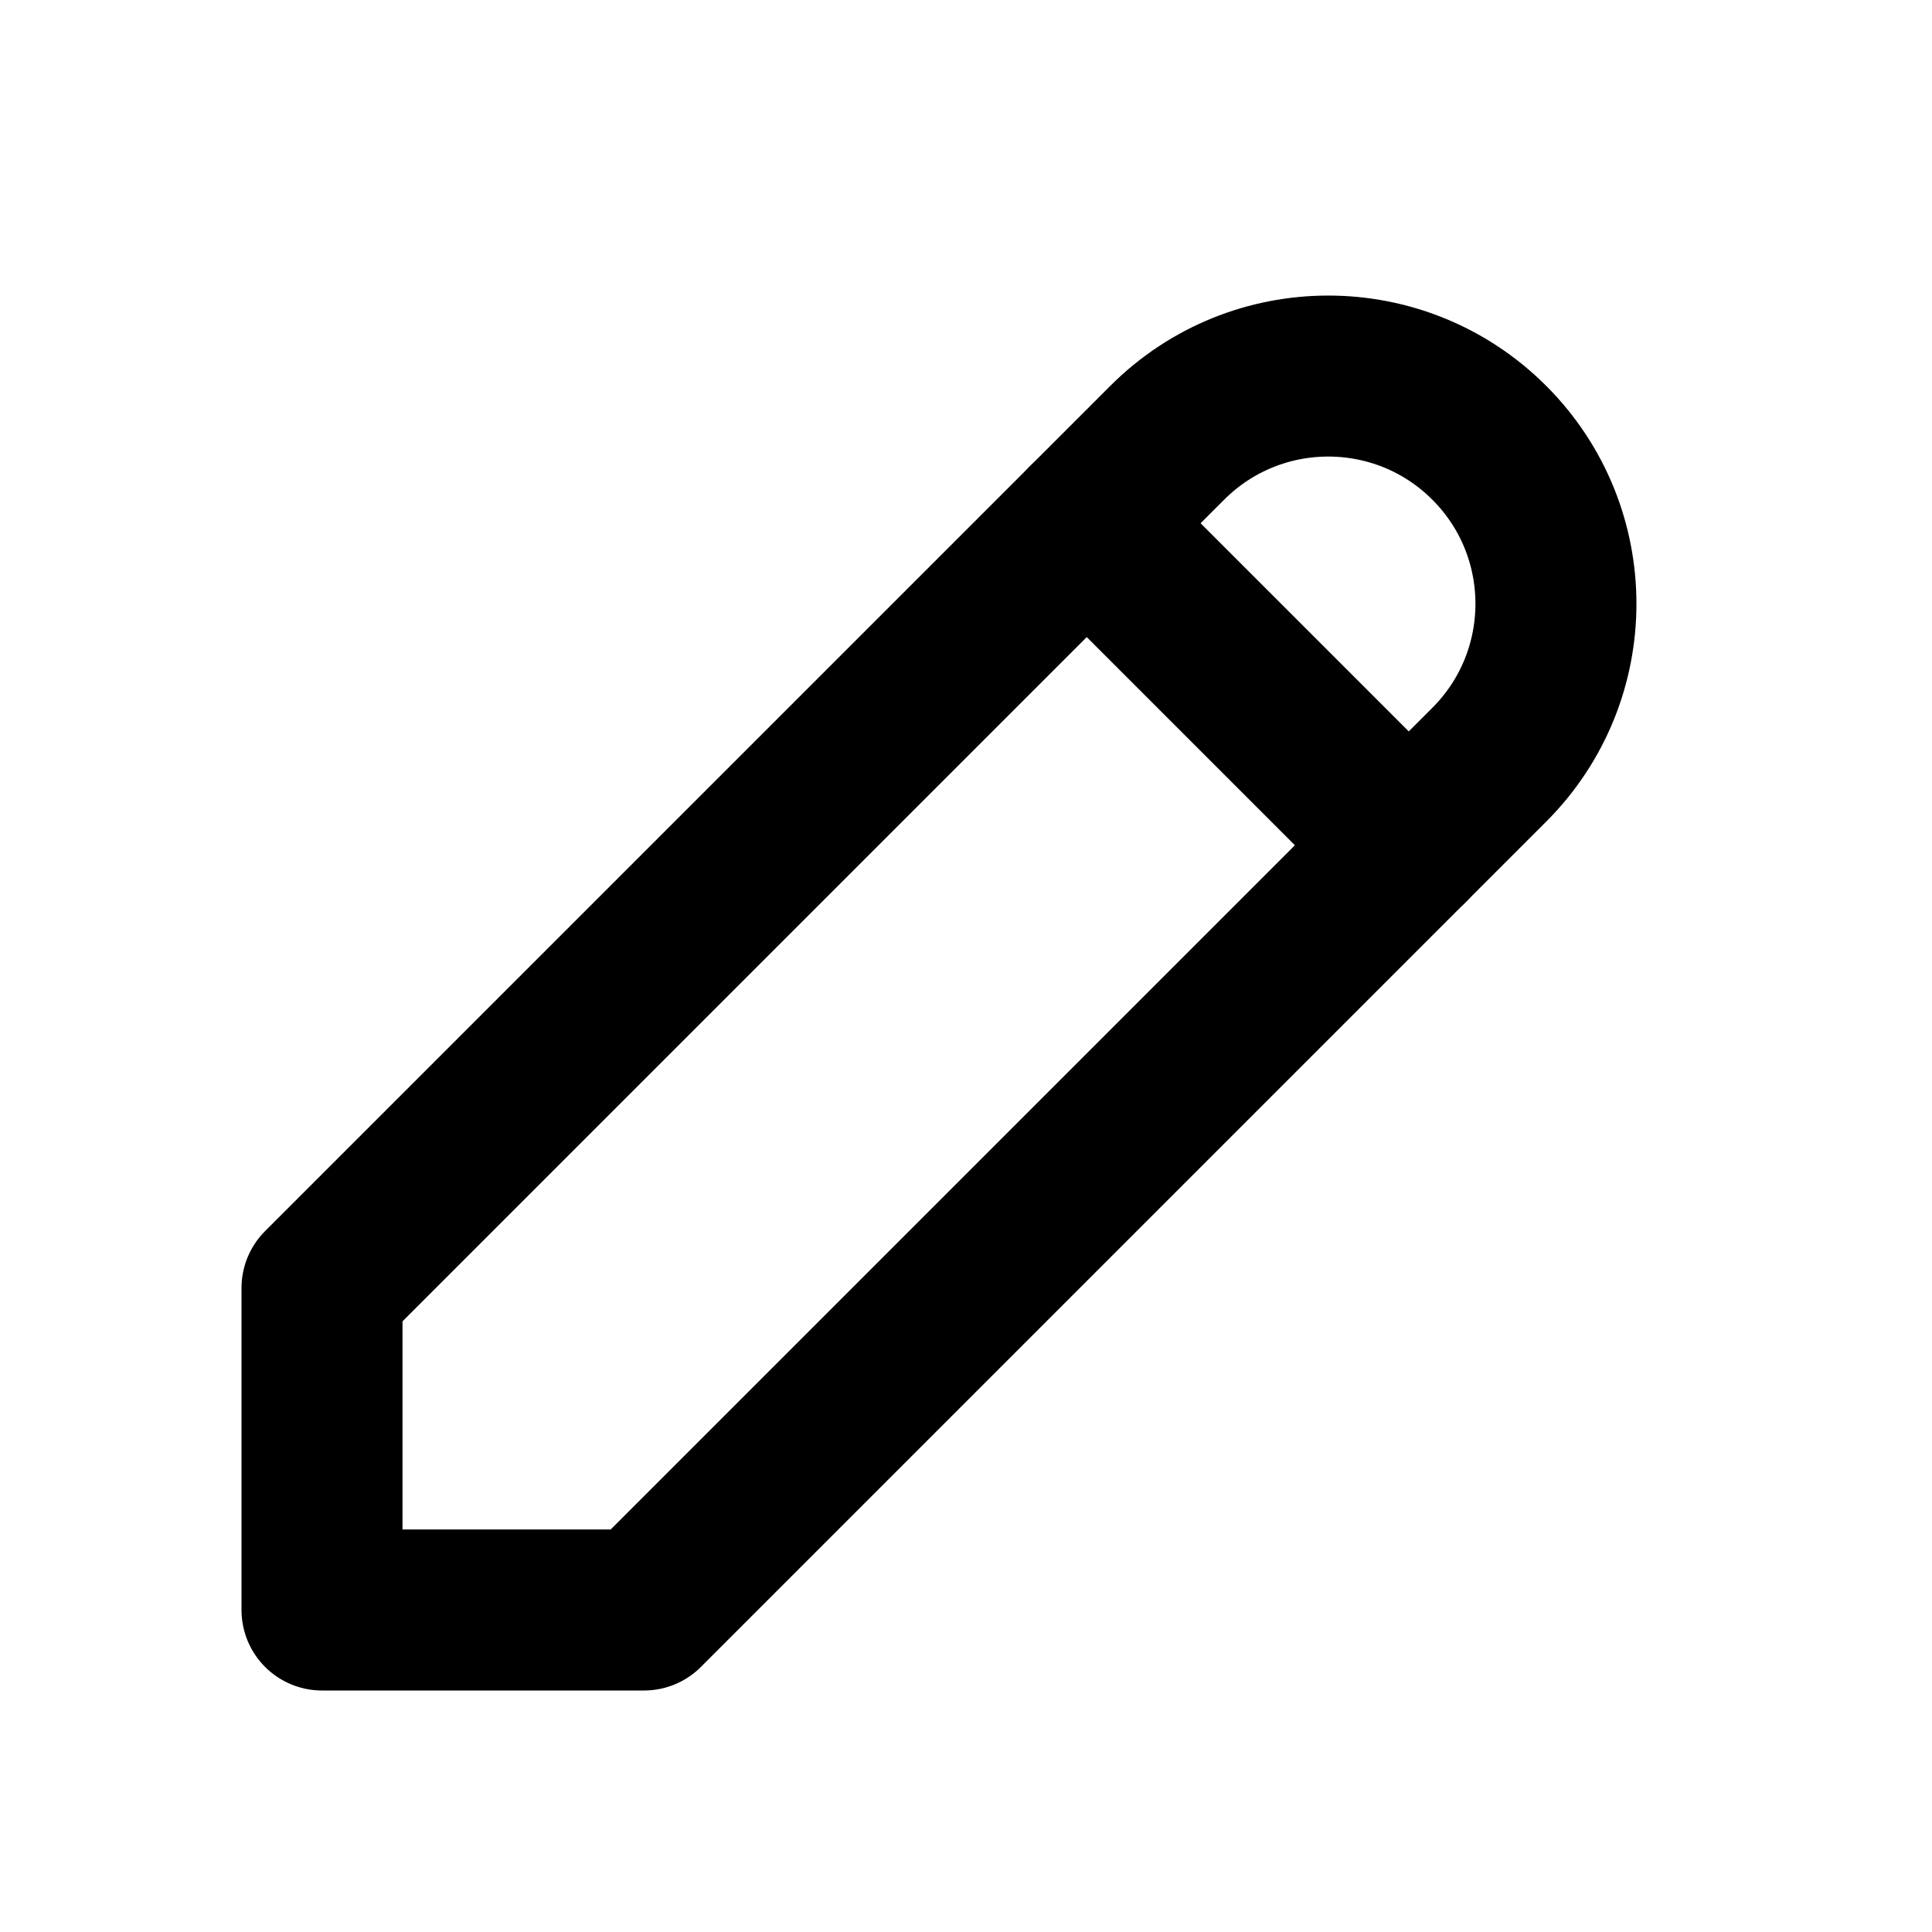
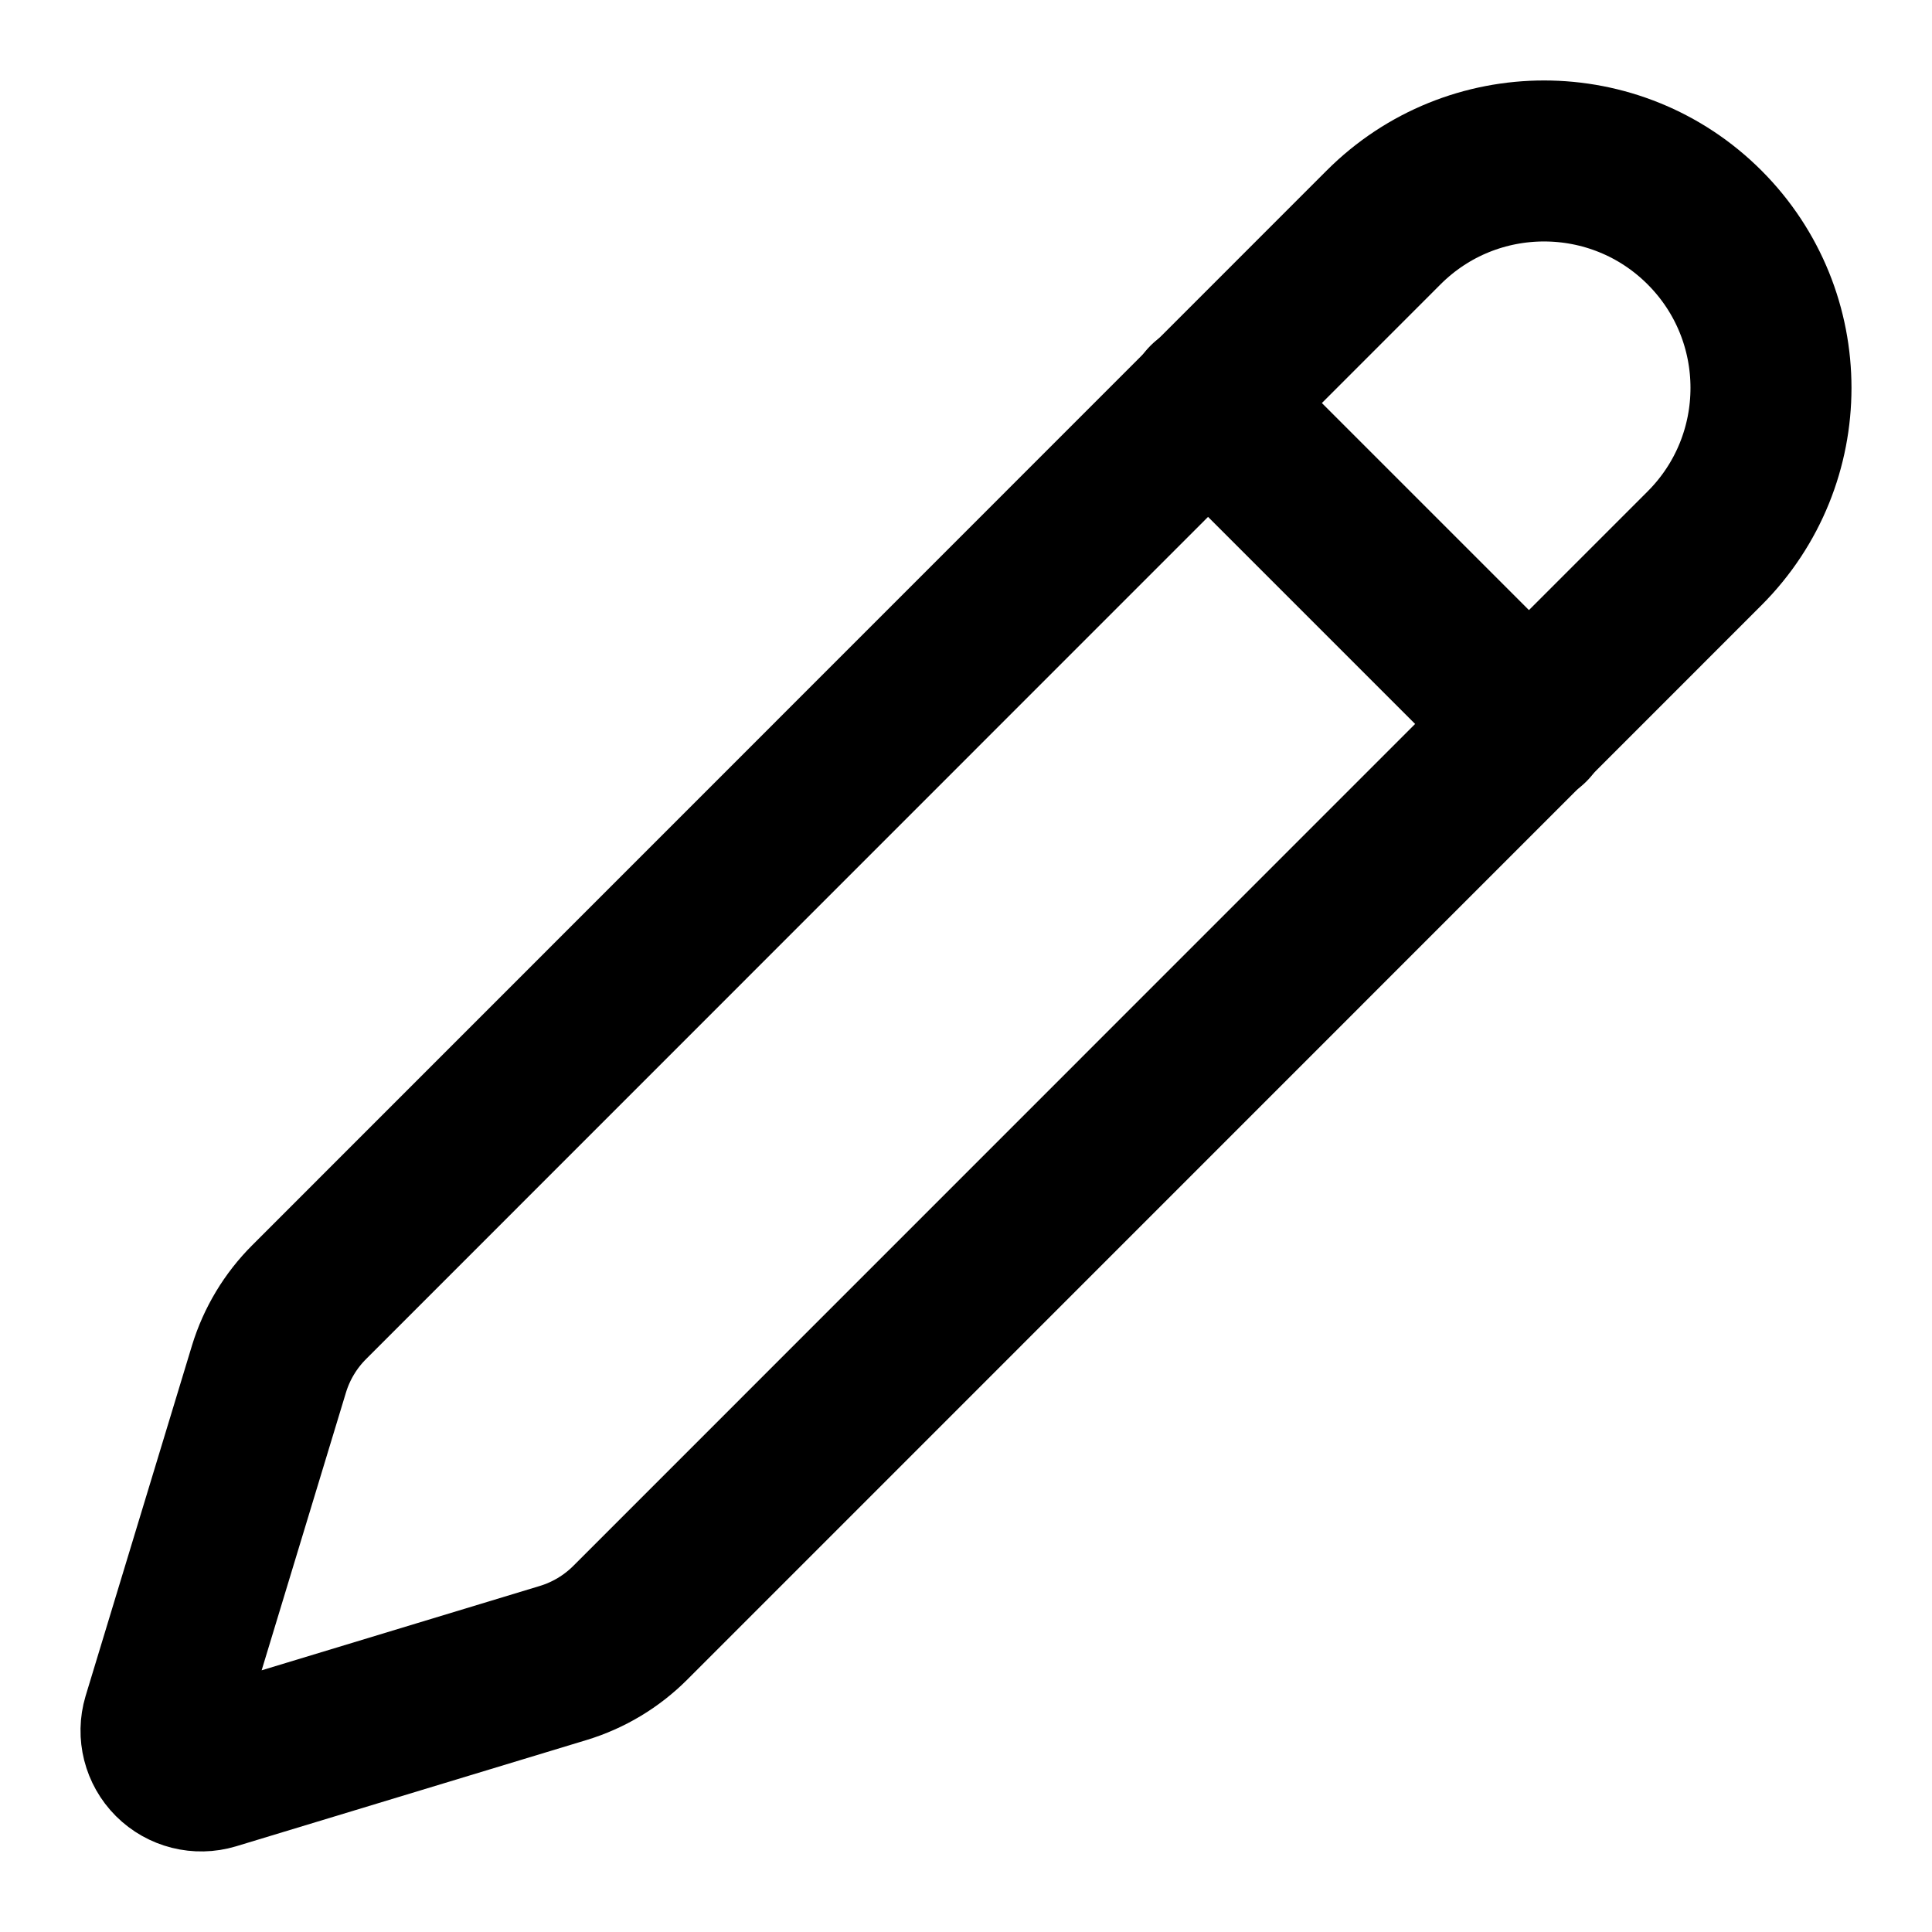
- <svg xmlns="http://www.w3.org/2000/svg" width="24" height="24" viewBox="0 0 24 24" fill="none" stroke="currentColor" stroke-width="2" stroke-linecap="round" stroke-linejoin="round" class="icon icon-tabler icons-tabler-outline icon-tabler-pencil">
-   <path stroke="none" d="M0 0h24v24H0z" fill="none" />
-   <path d="M4 20h4l10.5 -10.5a2.828 2.828 0 1 0 -4 -4l-10.5 10.5v4" />
-   <path d="M13.5 6.5l4 4" />
+ <svg xmlns="http://www.w3.org/2000/svg" class="lucide lucide-pencil" width="24" height="24" viewBox="0 0 24 24" fill="none" stroke="currentColor" stroke-width="2" stroke-linecap="round" stroke-linejoin="round">
+   <path d="M21.174 6.812a1 1 0 0 0-3.986-3.987L3.842 16.174a2 2 0 0 0-.5.83l-1.321 4.352a.5.5 0 0 0 .623.622l4.353-1.32a2 2 0 0 0 .83-.497z" />
+   <path d="m15 5 4 4" />
</svg>
